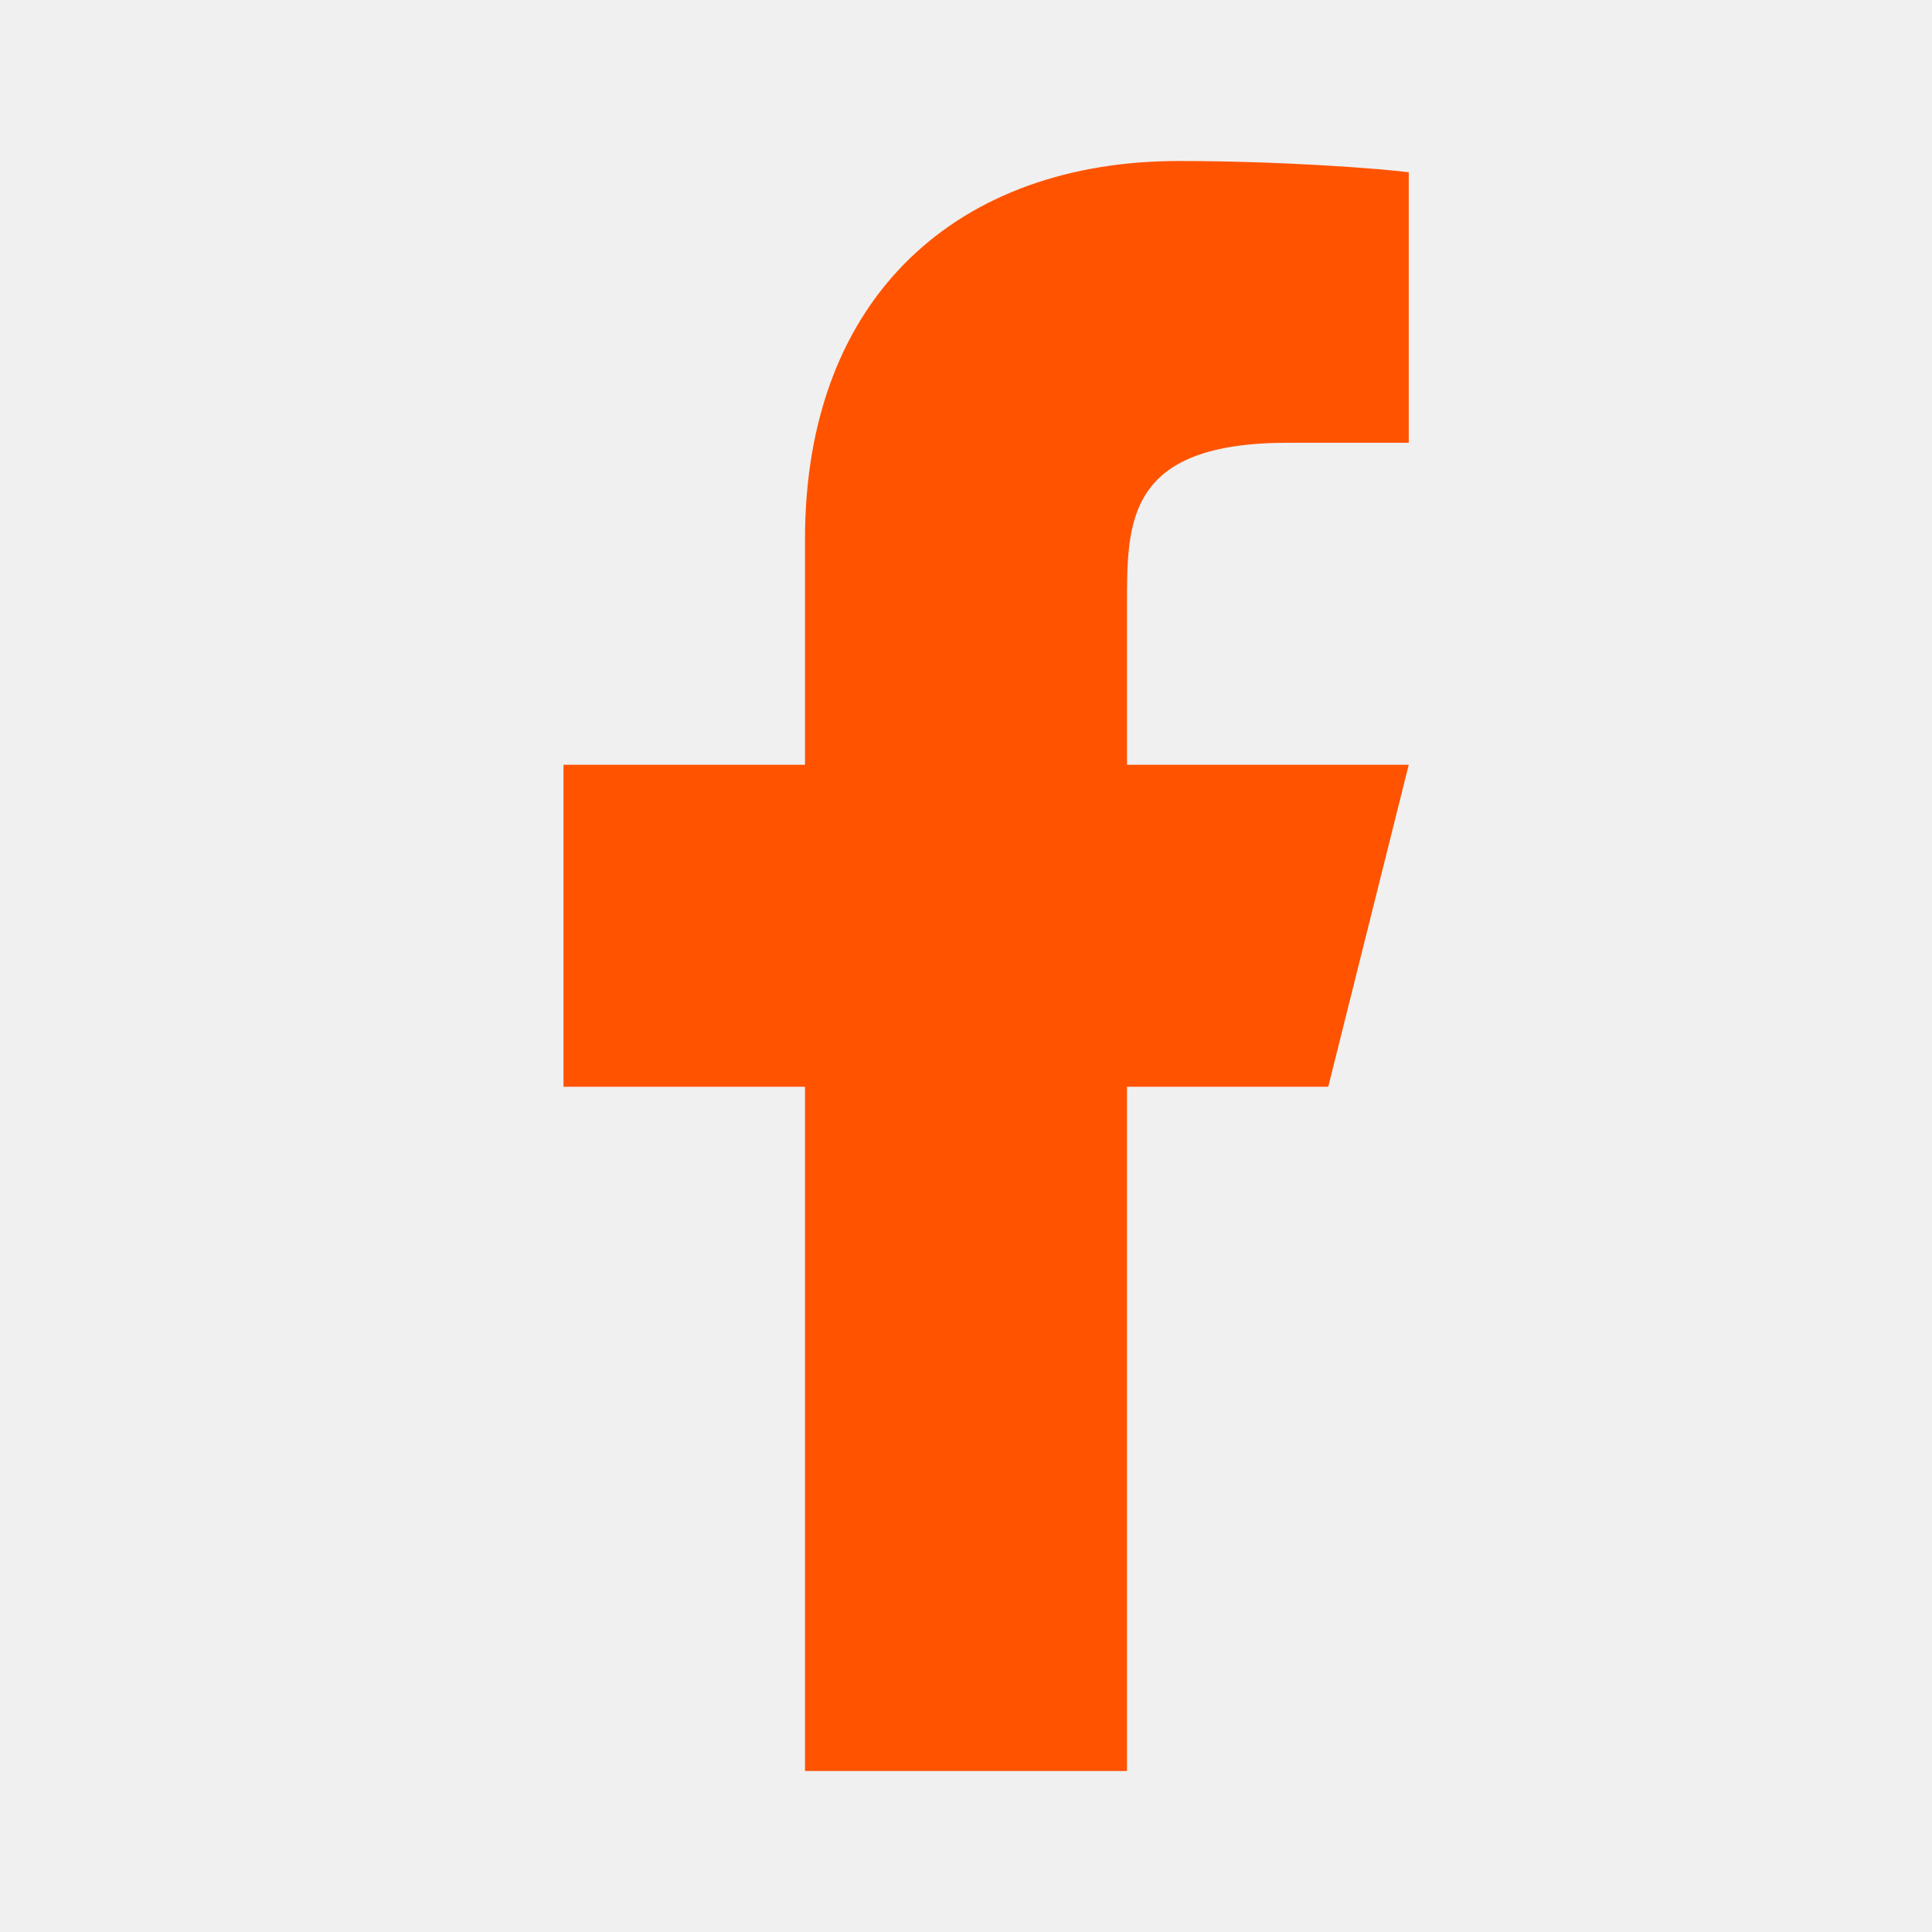
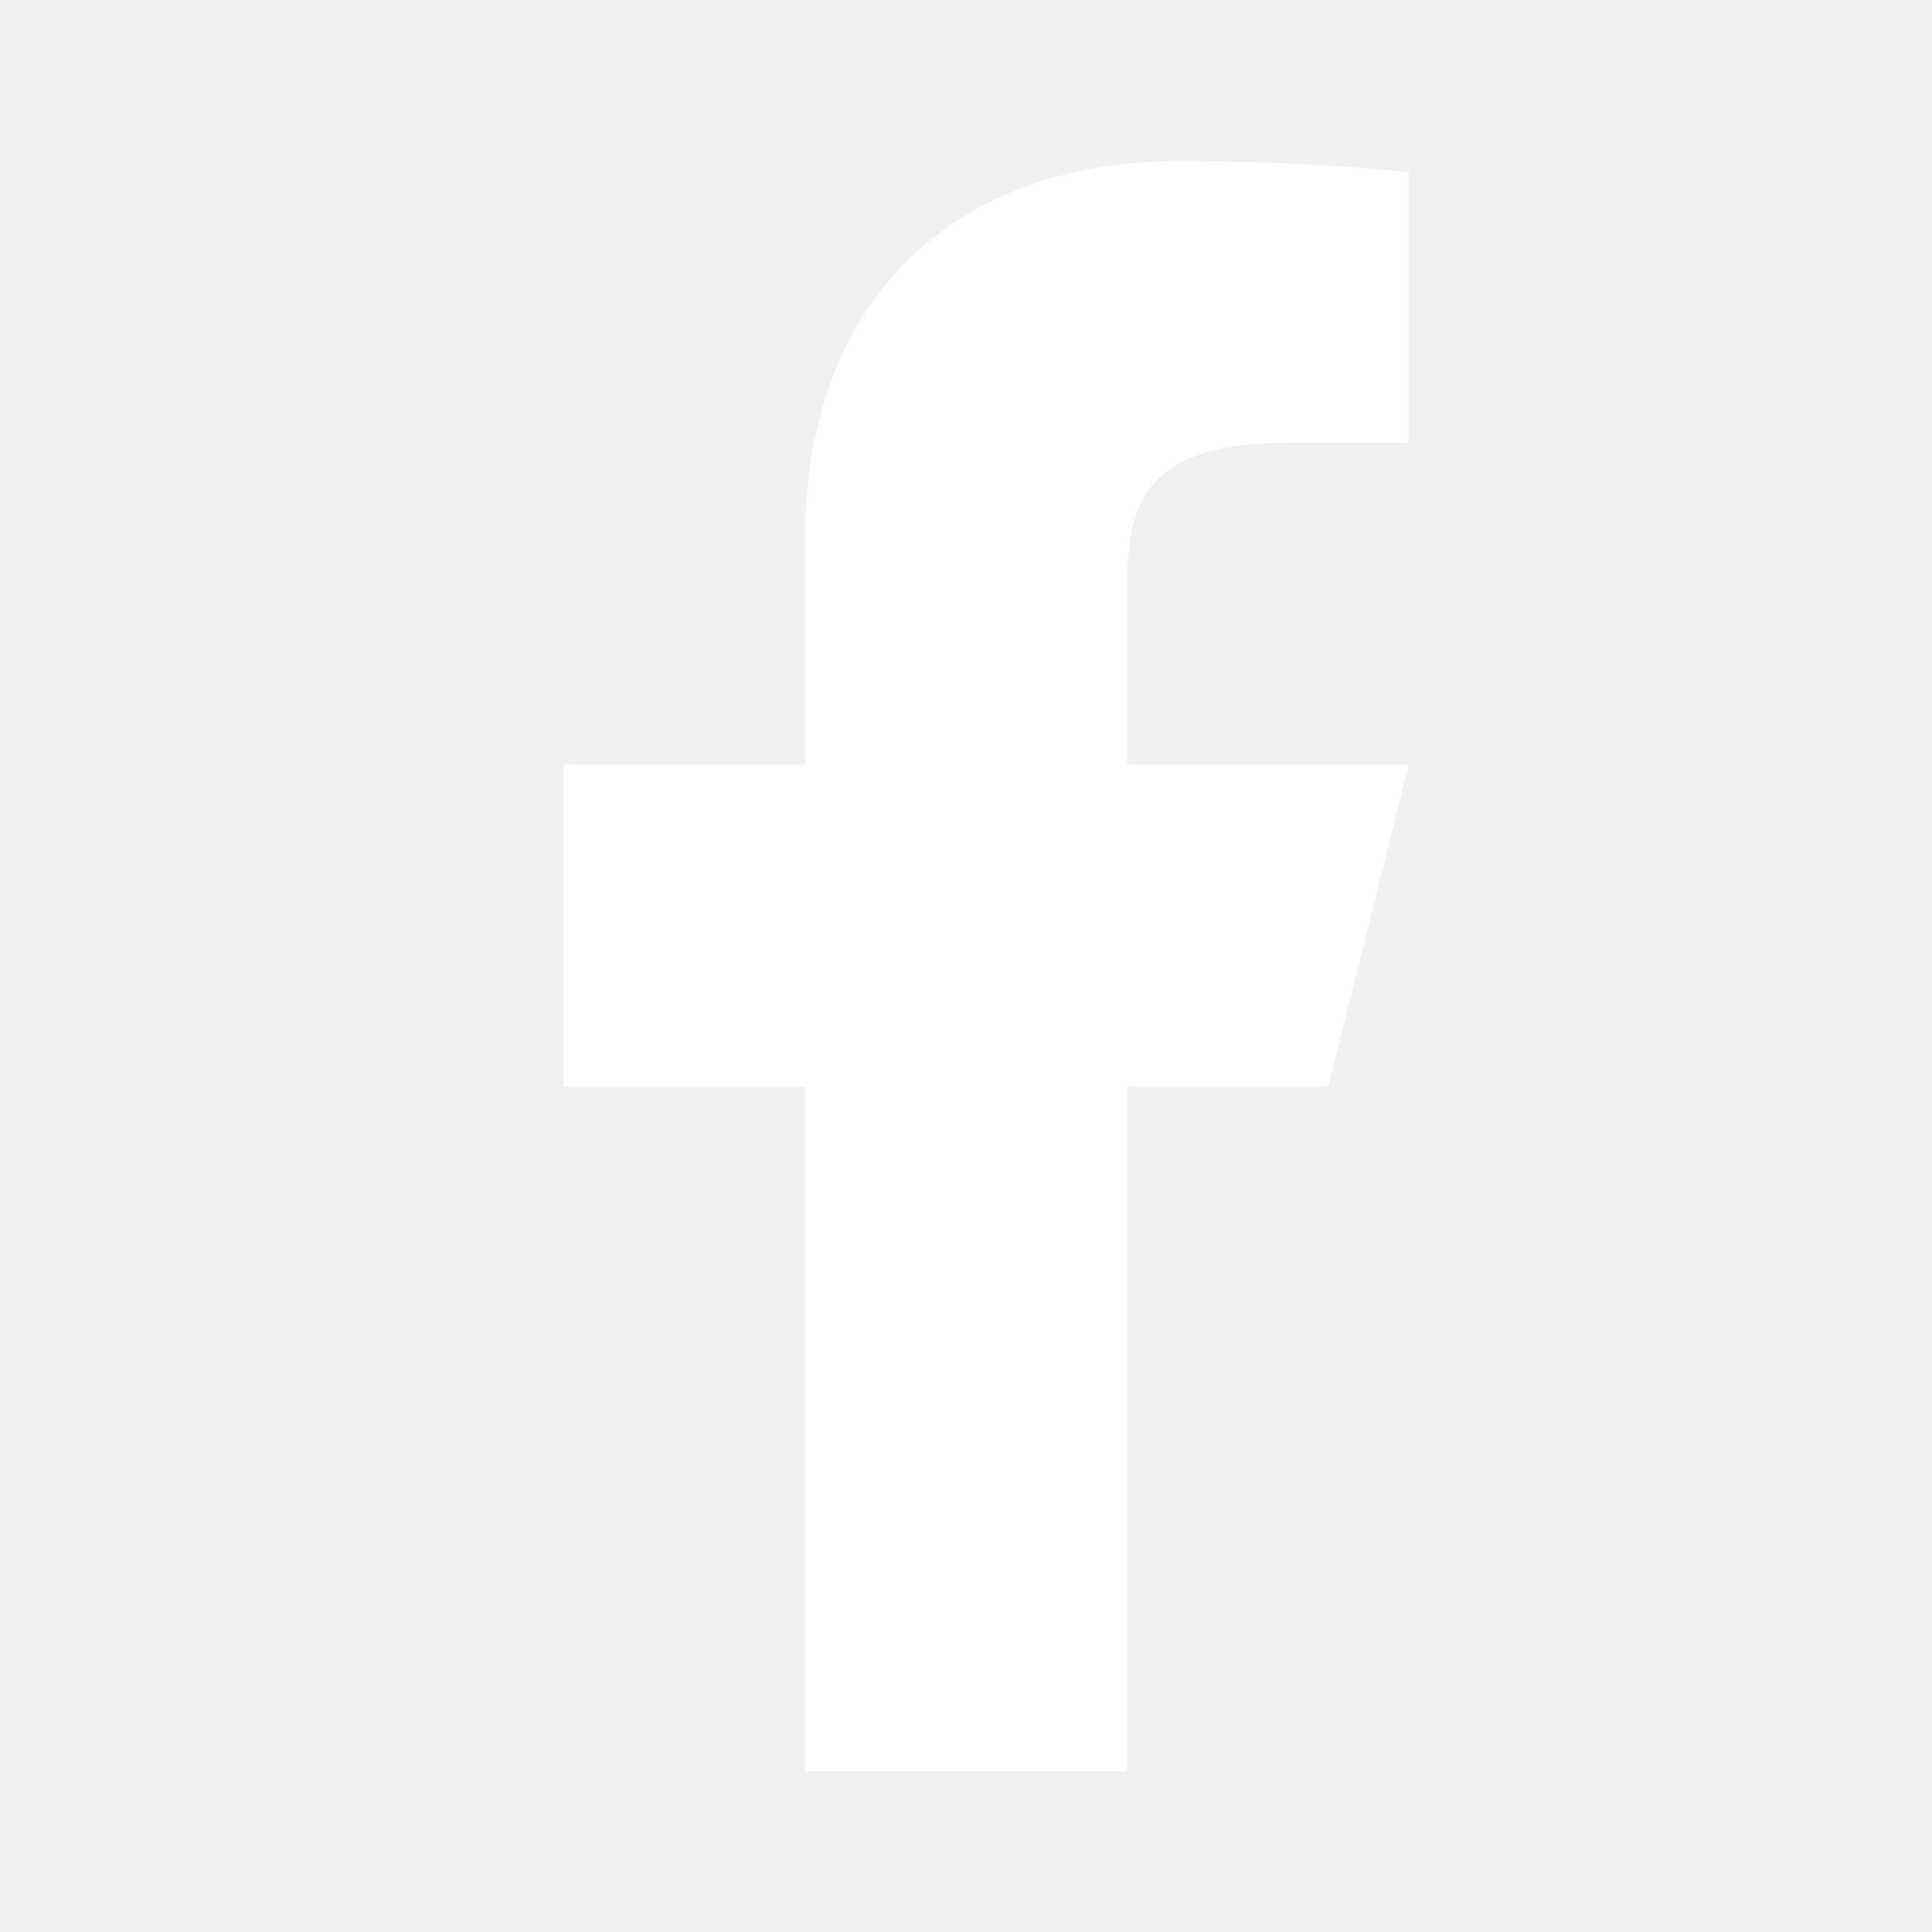
<svg xmlns="http://www.w3.org/2000/svg" width="24" height="24" viewBox="0 0 24 24" fill="none">
-   <g clip-path="url(#clip0_73_28)">
-     <path d="M14 13.5H16.5L17.5 9.5H14V7.5C14 6.47 14 5.5 16 5.5H17.5V2.14C17.174 2.097 15.943 2 14.643 2C11.928 2 10 3.657 10 6.7V9.5H7V13.5H10V22H14V13.5Z" fill="#FF5300" />
+   <g clip-path="url(#clip0_45_83)">
+     <path d="M14 13.5H16.5L17.5 9.5H14V7.5C14 6.47 14 5.5 16 5.5H17.5V2.14C17.174 2.097 15.943 2 14.643 2C11.928 2 10 3.657 10 6.7V9.5H7V13.5H10V22H14V13.5Z" fill="white" />
  </g>
  <defs>
-     <clipPath id="clip0_73_28">
+     <clipPath id="clip0_45_83">
      <rect width="24" height="24" fill="white" />
    </clipPath>
  </defs>
</svg>
